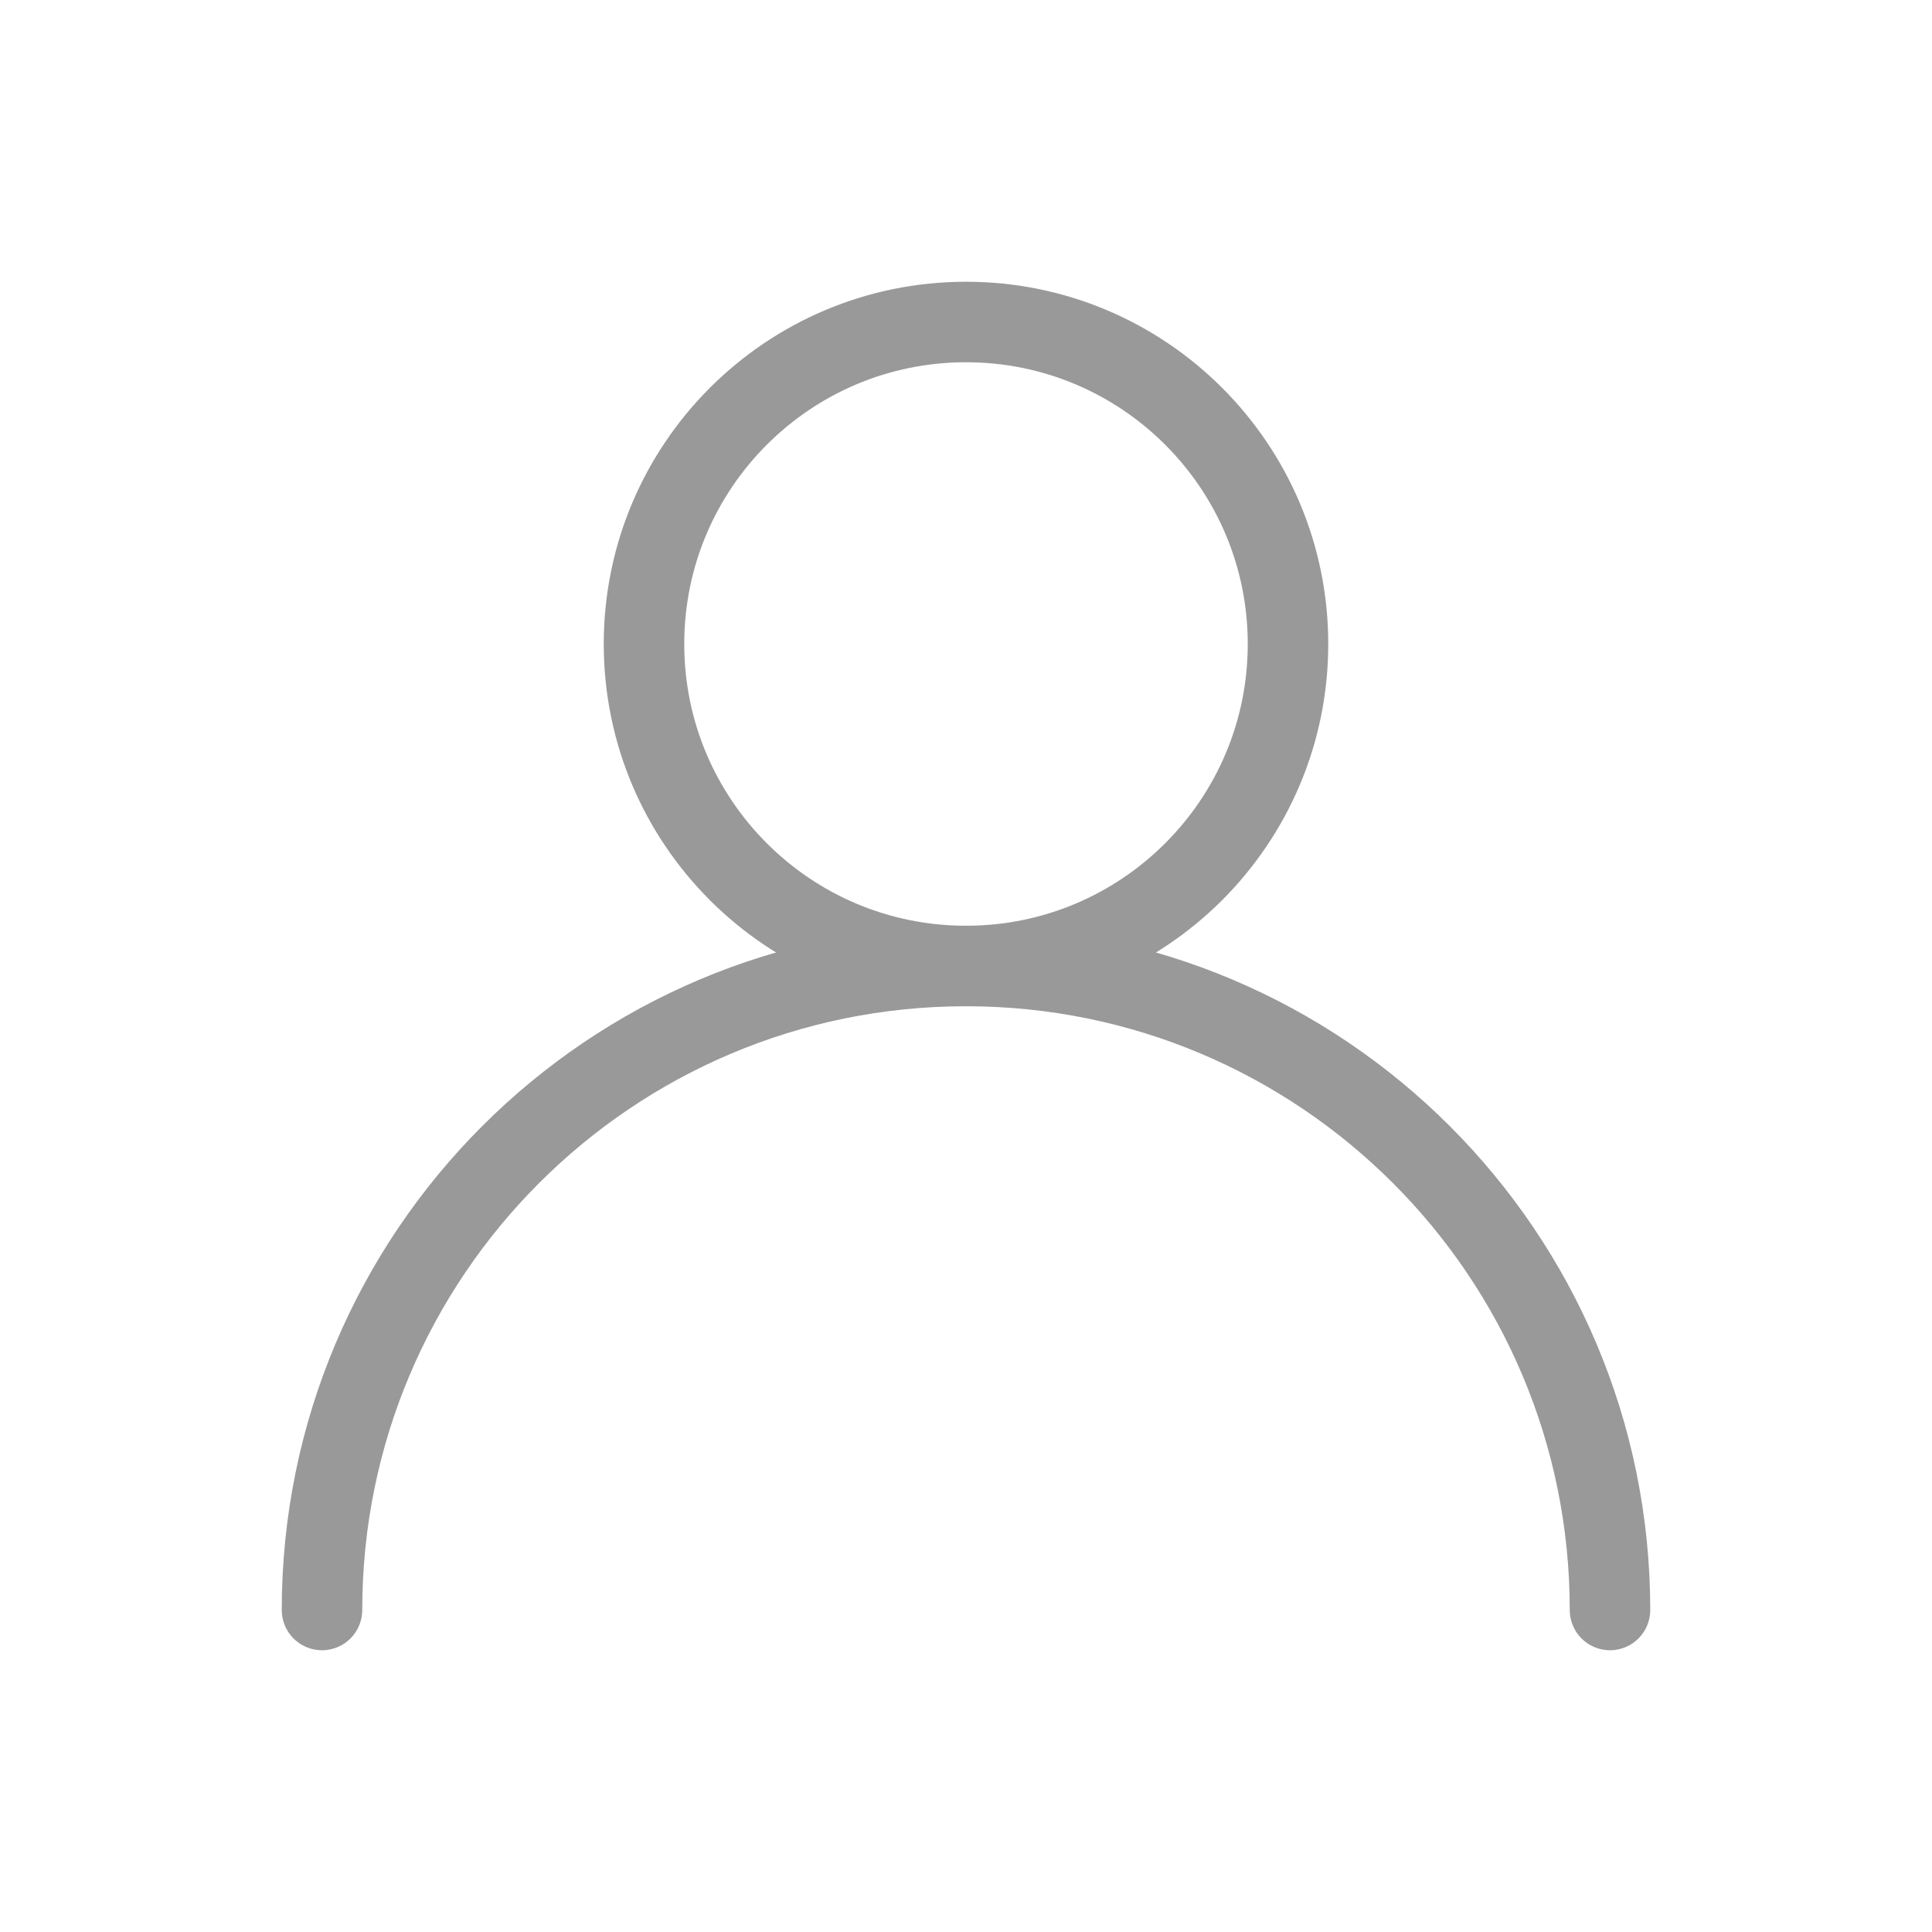
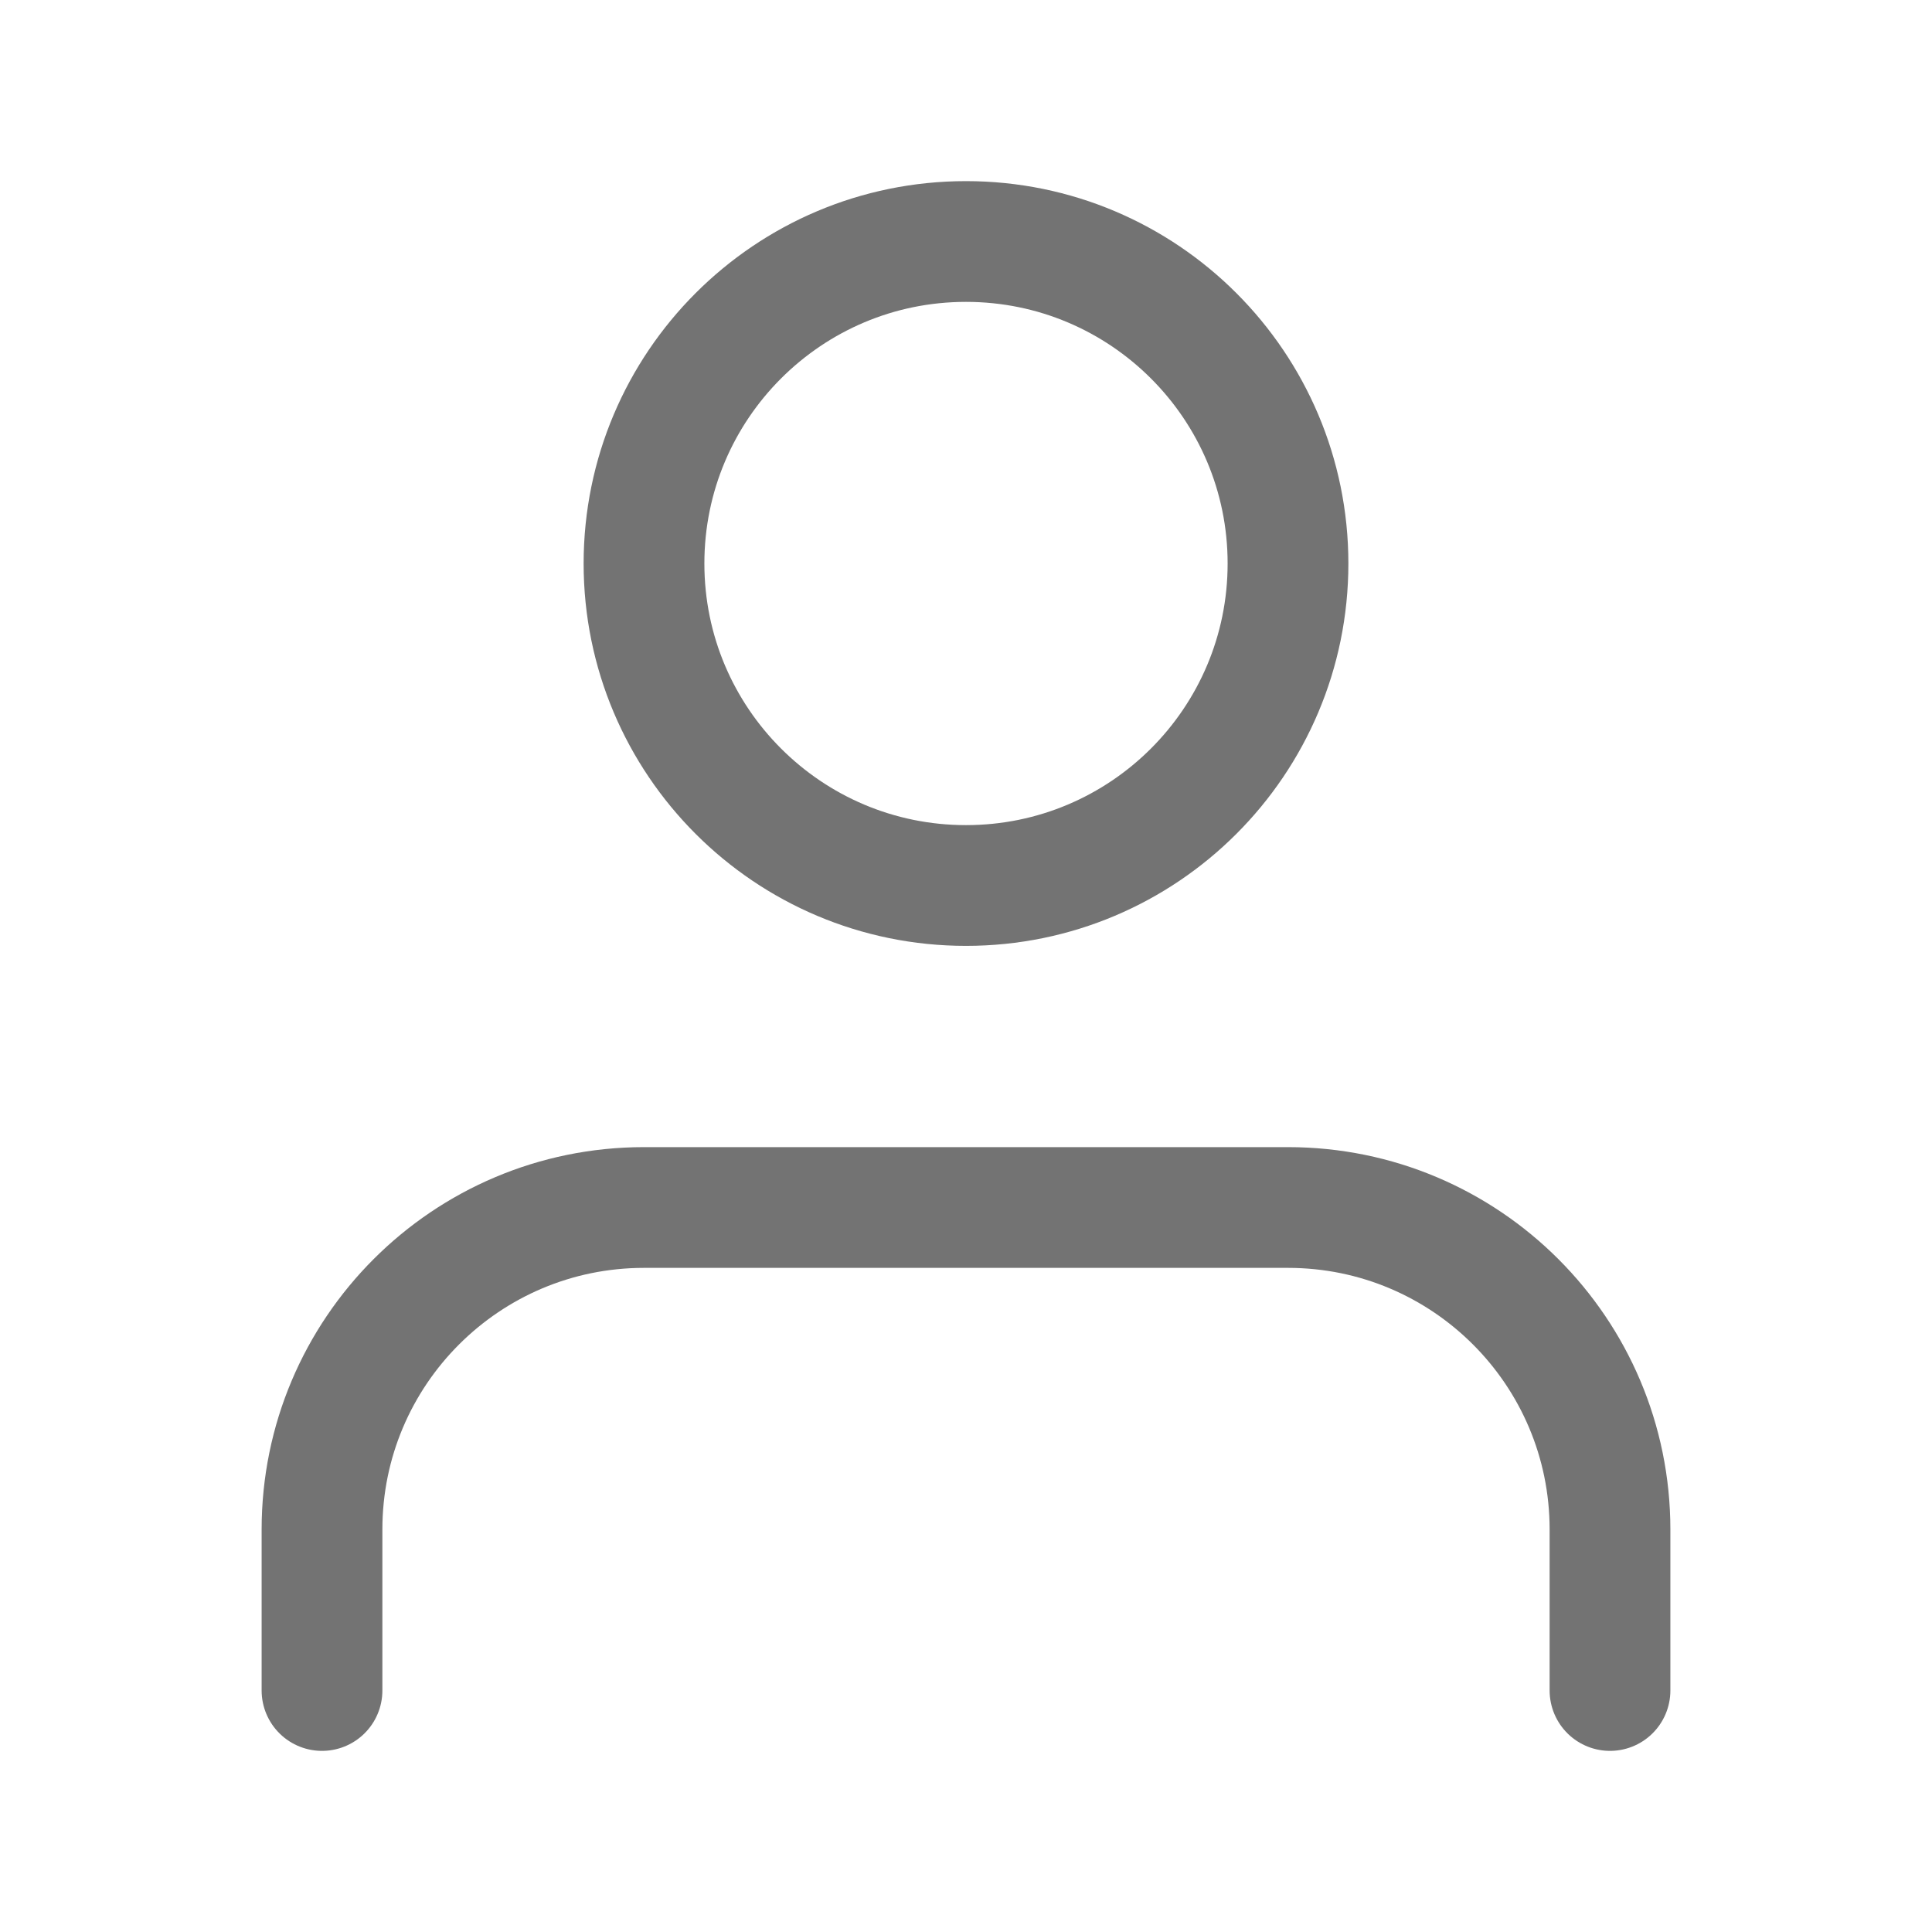
- <svg xmlns="http://www.w3.org/2000/svg" viewBox="0 0 48 48" width="48" height="48">
-   <circle cx="24" cy="16" r="8" fill="none" stroke="#999" stroke-width="2" />
-   <path d="M8 40c0-8.837 7.163-16 16-16s16 7.163 16 16" fill="none" stroke="#999" stroke-width="2" stroke-linecap="round" />
+ <svg xmlns="http://www.w3.org/2000/svg" viewBox="0 0 24 24" fill="none" stroke="#737373" stroke-width="1.5" stroke-linecap="round" stroke-linejoin="round">
+   <path d="M20 21v-2a4 4 0 00-4-4H8a4 4 0 00-4 4v2" />
+   <circle cx="12" cy="7" r="4" />
</svg>
